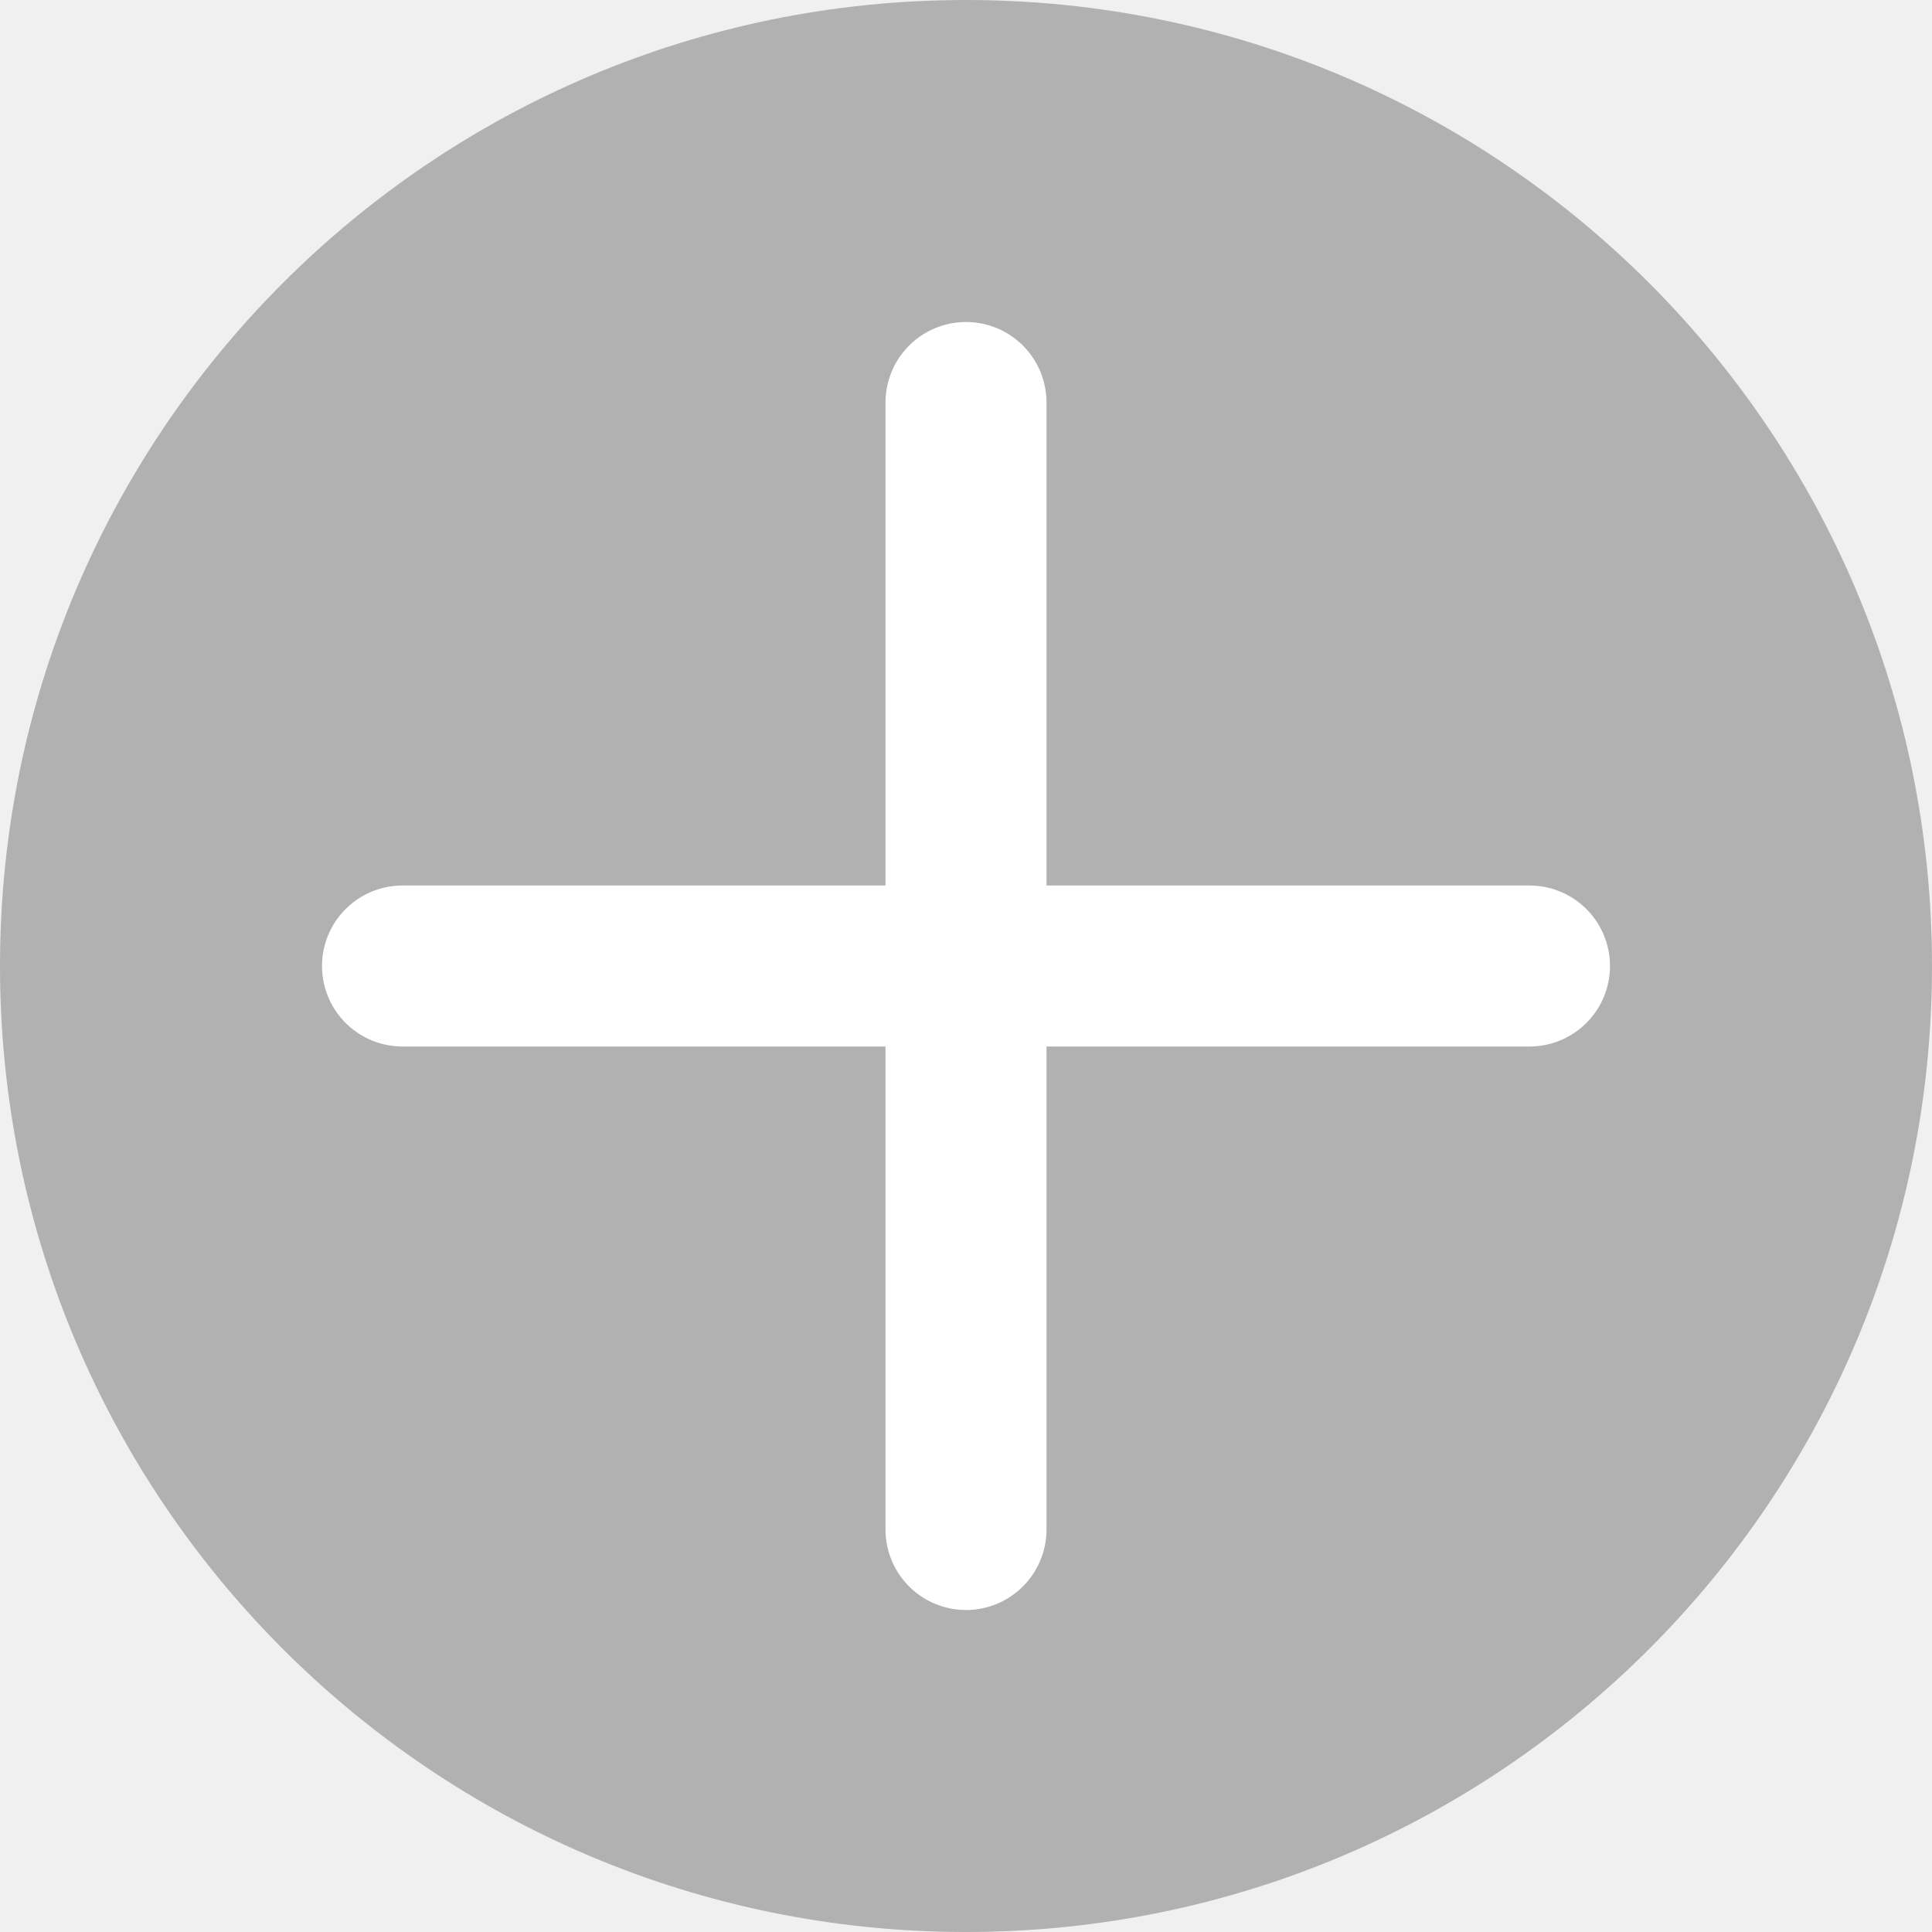
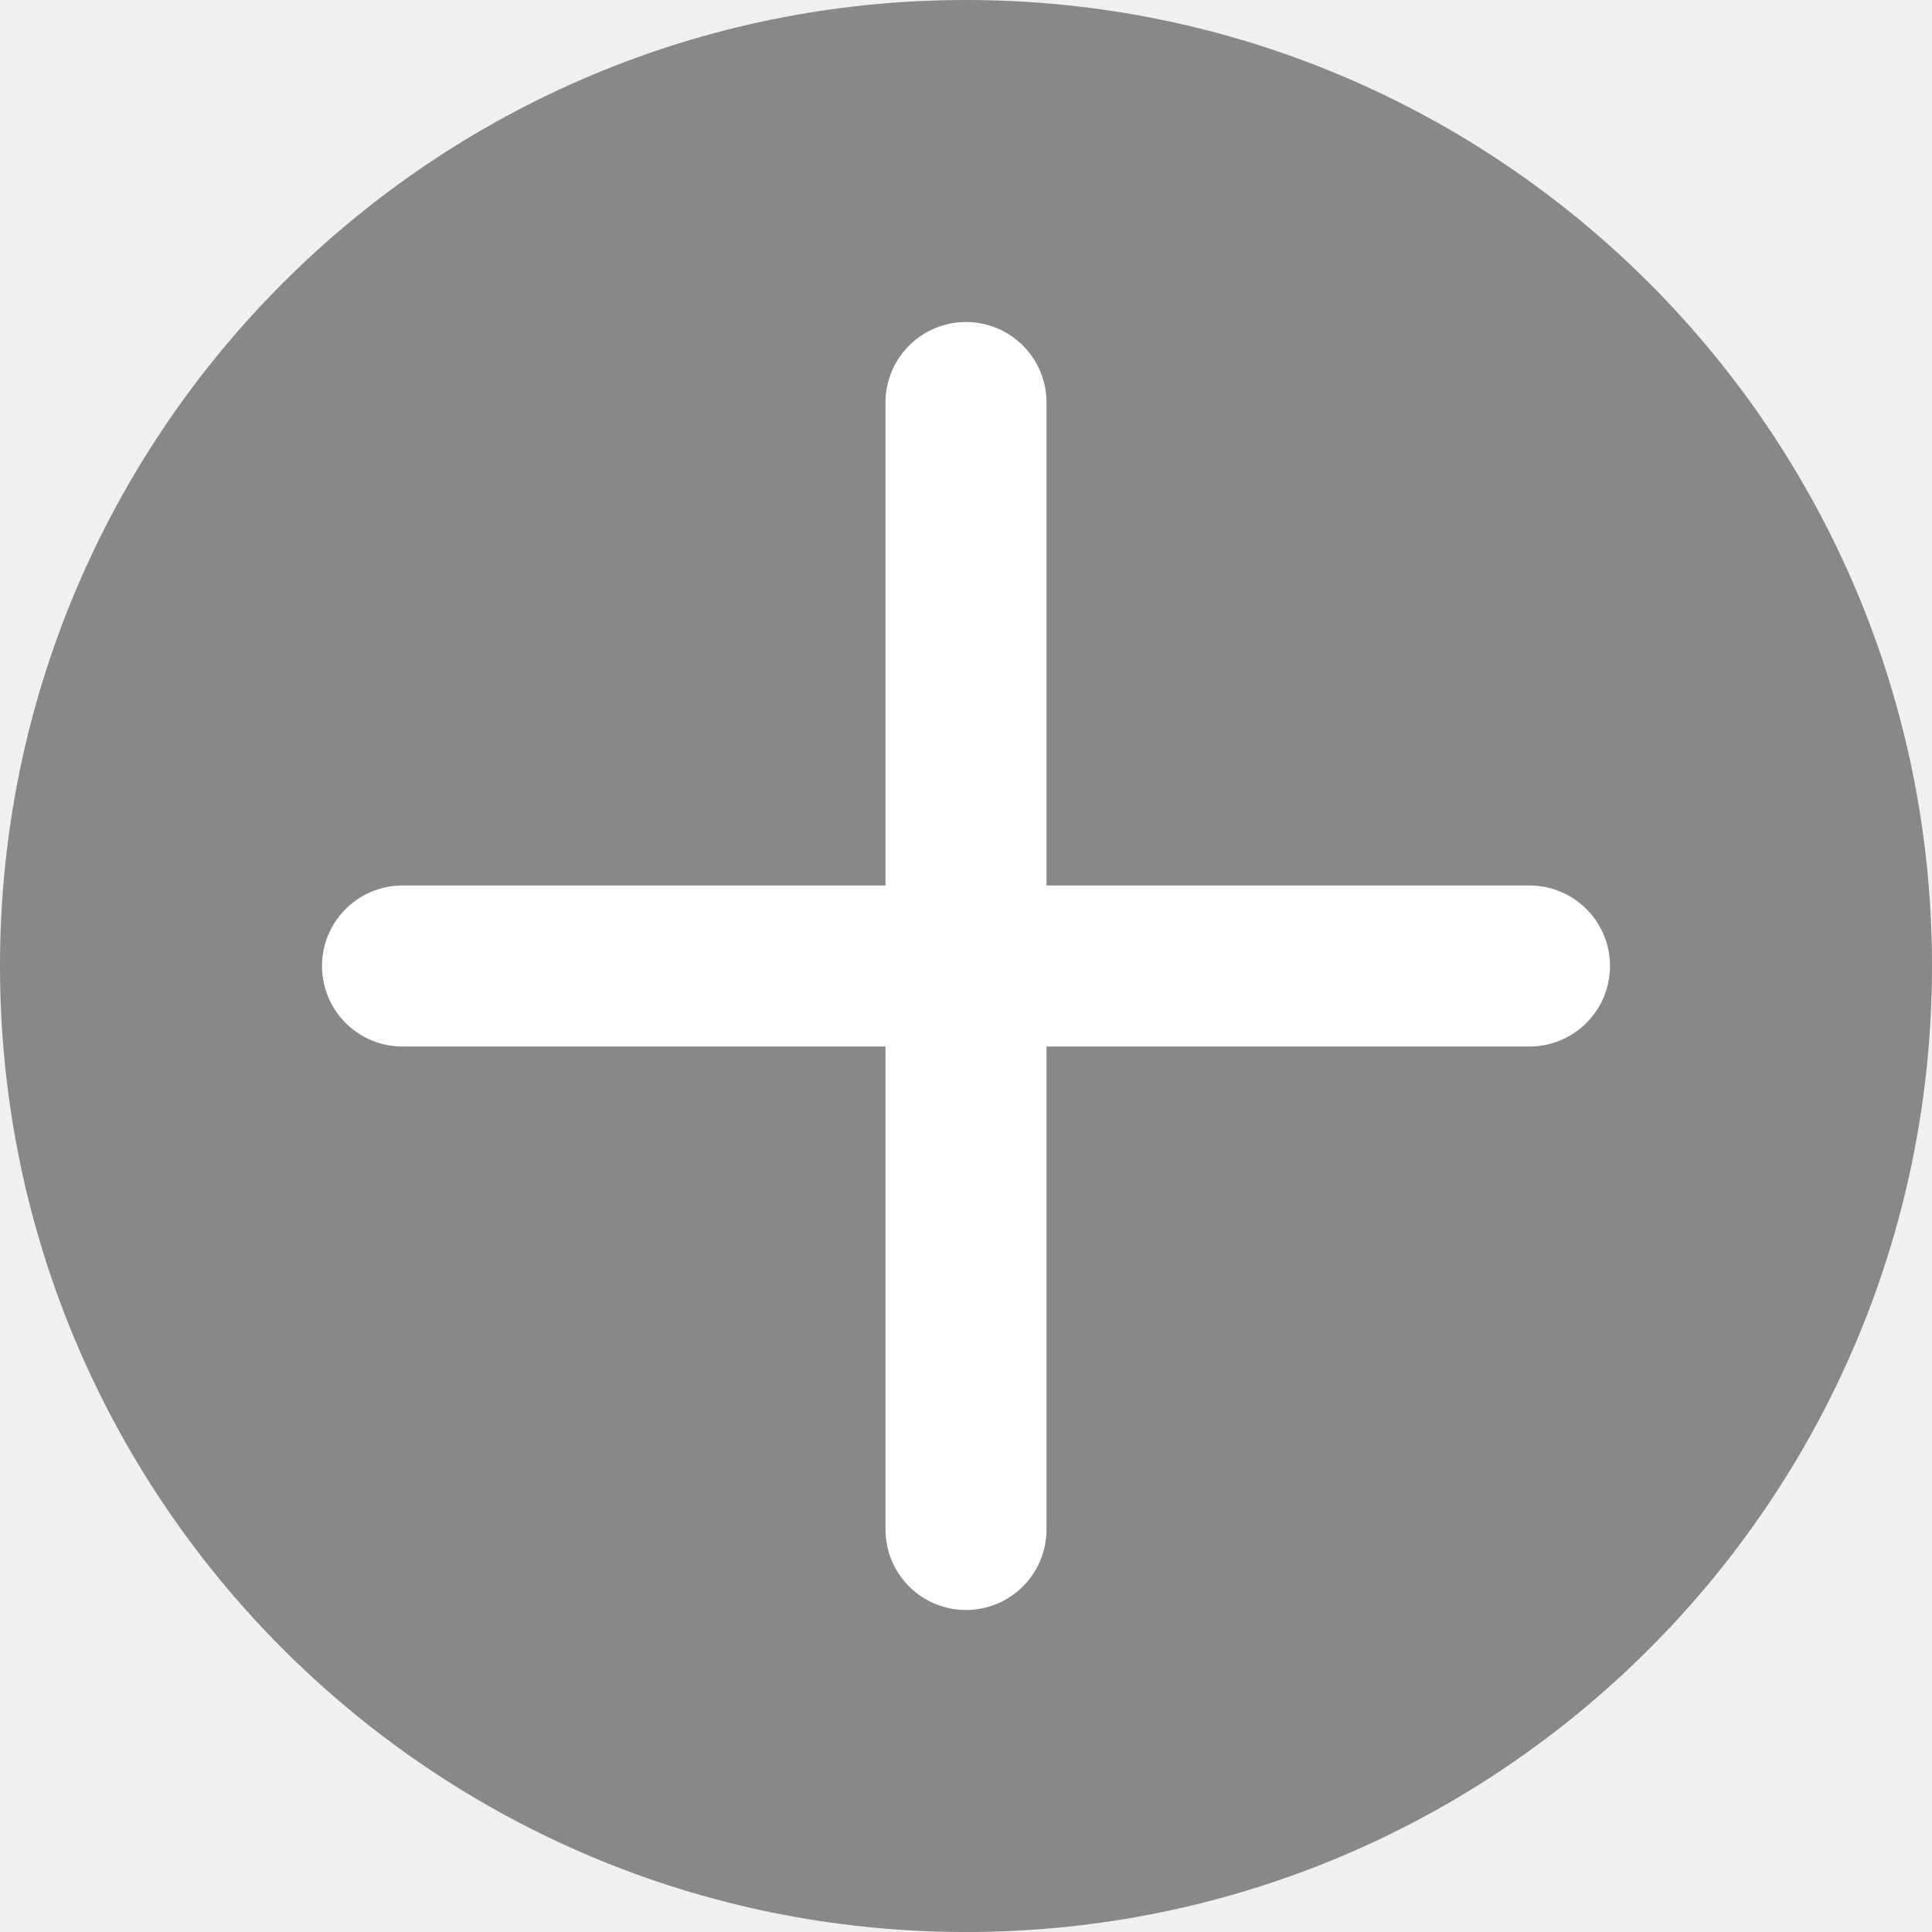
<svg xmlns="http://www.w3.org/2000/svg" width="24" height="24" viewBox="0 0 24 24" version="1.1" stroke-width="2" stroke-linecap="round" stroke-linejoin="round">
-   <circle cx="12" cy="12" r="12" fill="#888" fill-opacity="0.6" />
+   <circle cx="12" cy="12" r="12" fill="#444" fill-opacity="0.6" />
  <path d="M5 12h14" stroke="#fff" />
  <path d="M12 5v14" stroke="#fff" />
</svg>
